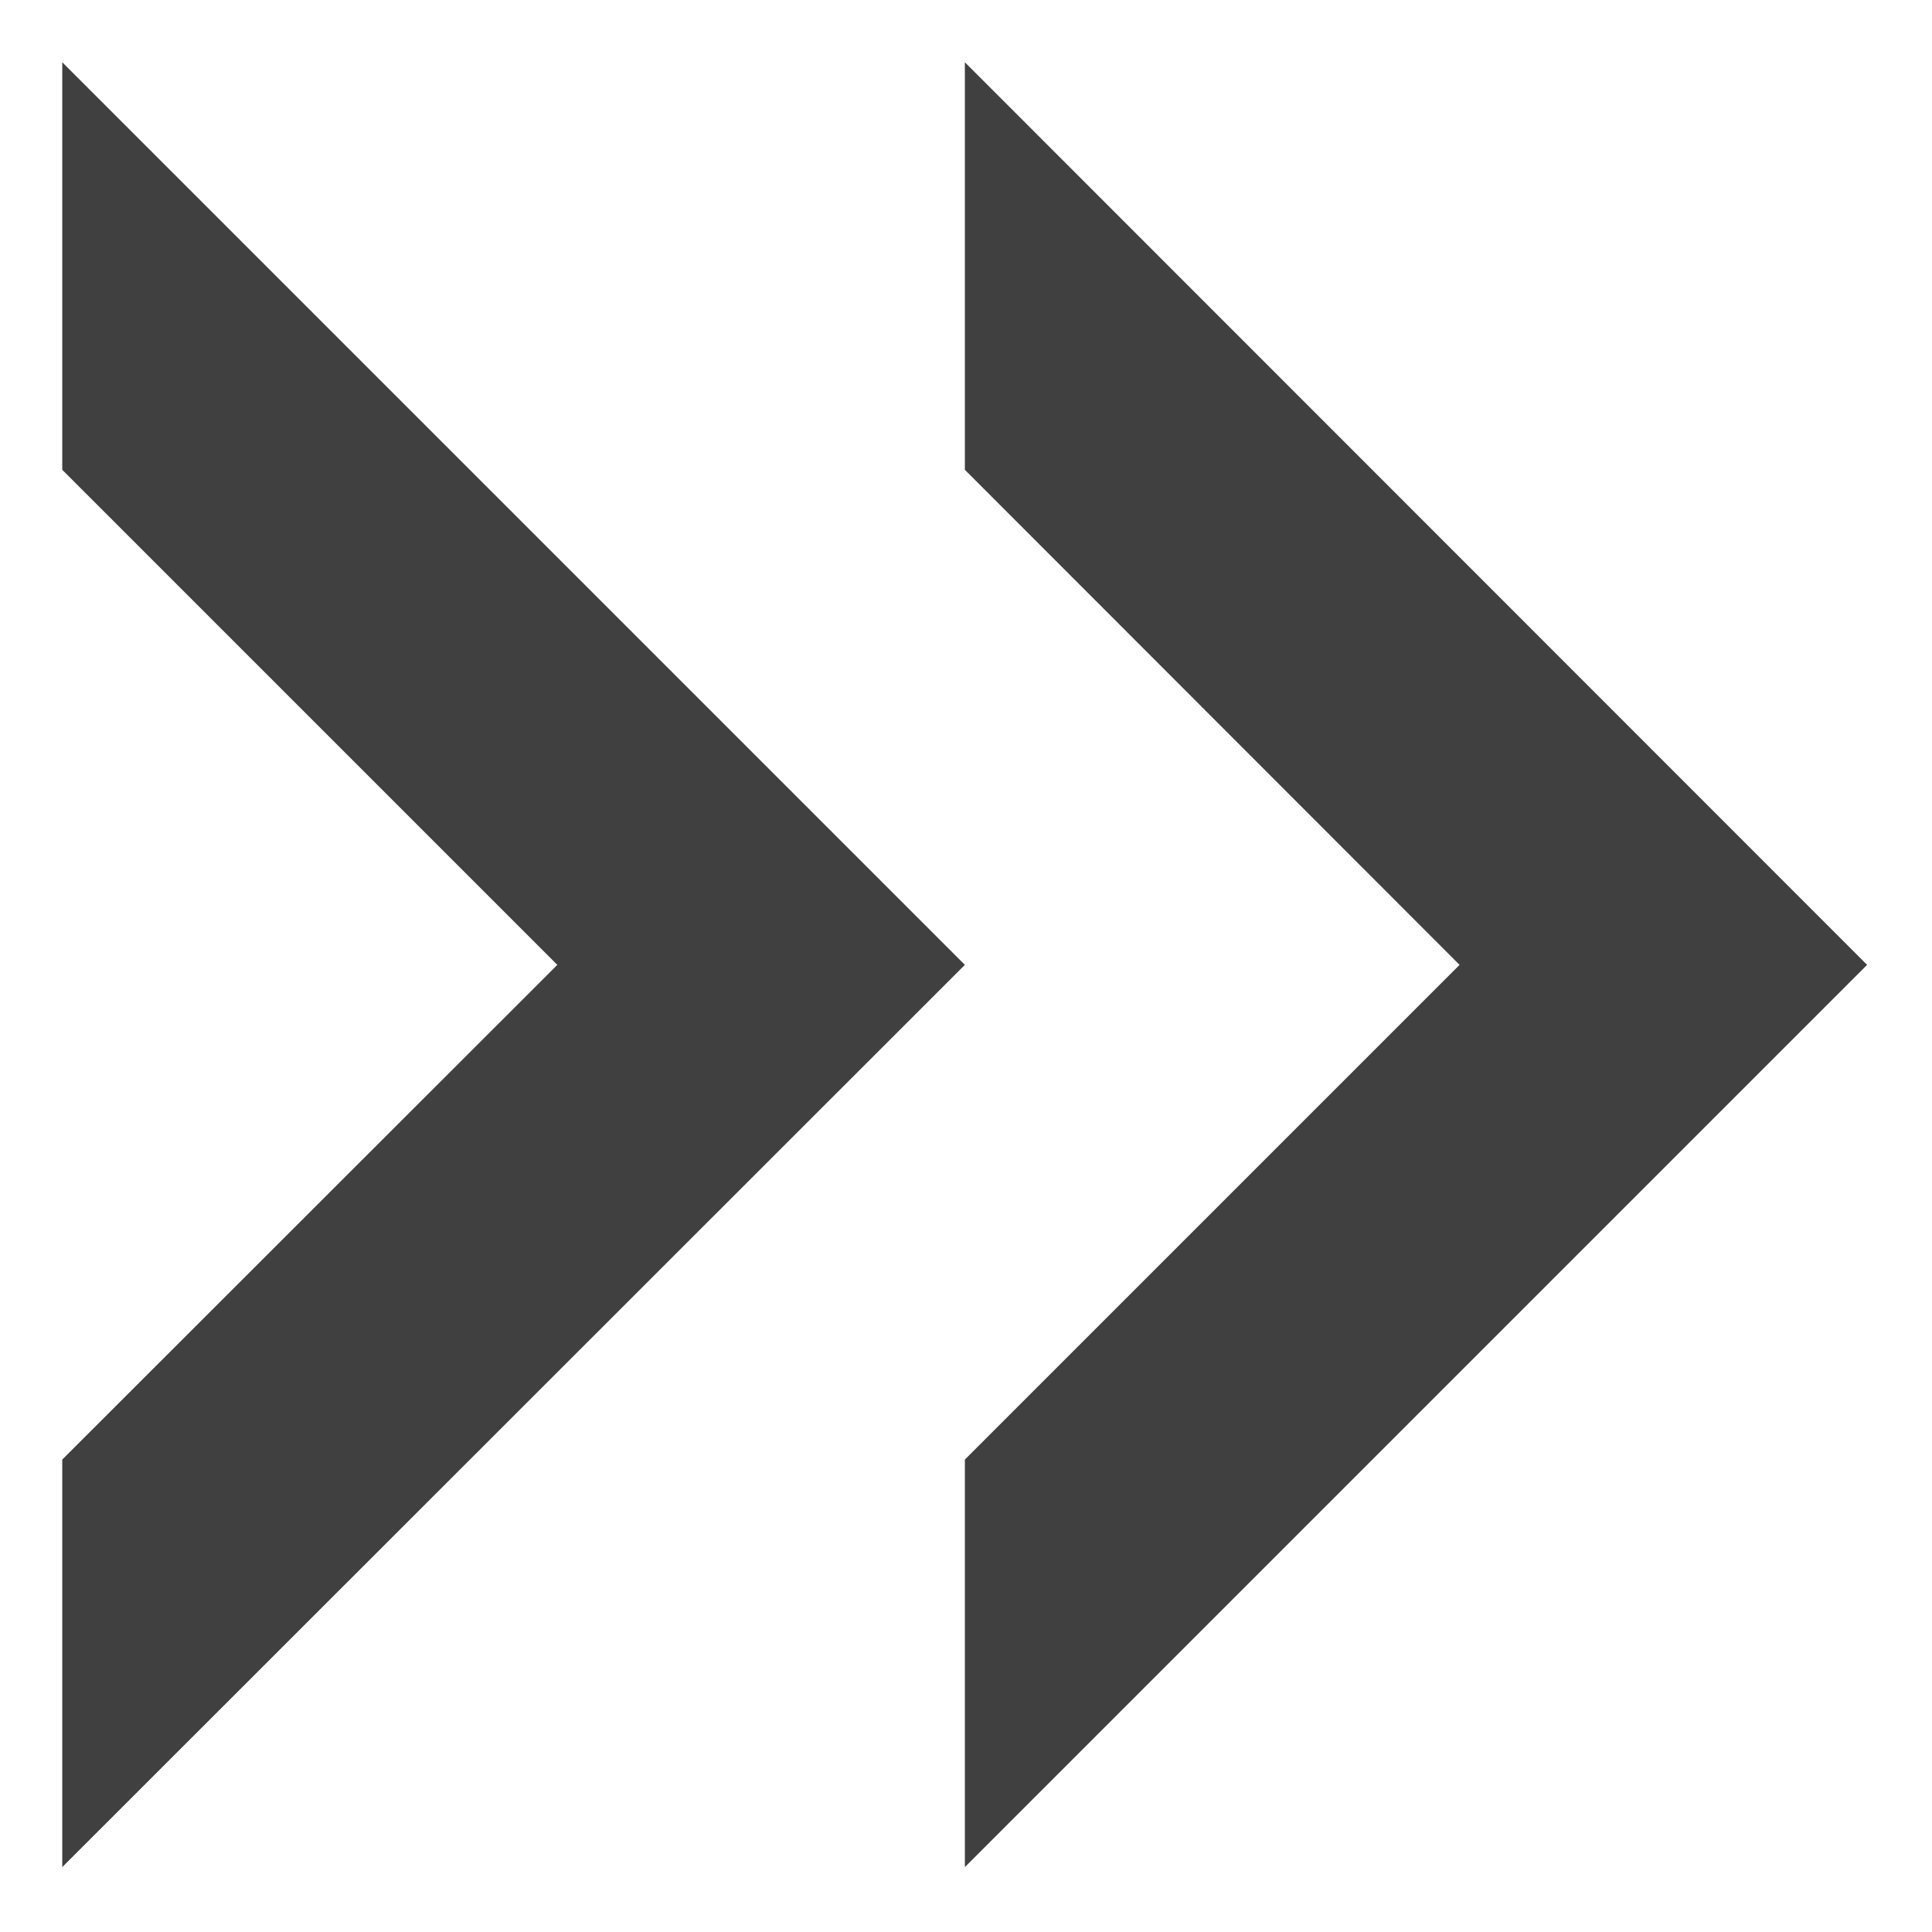
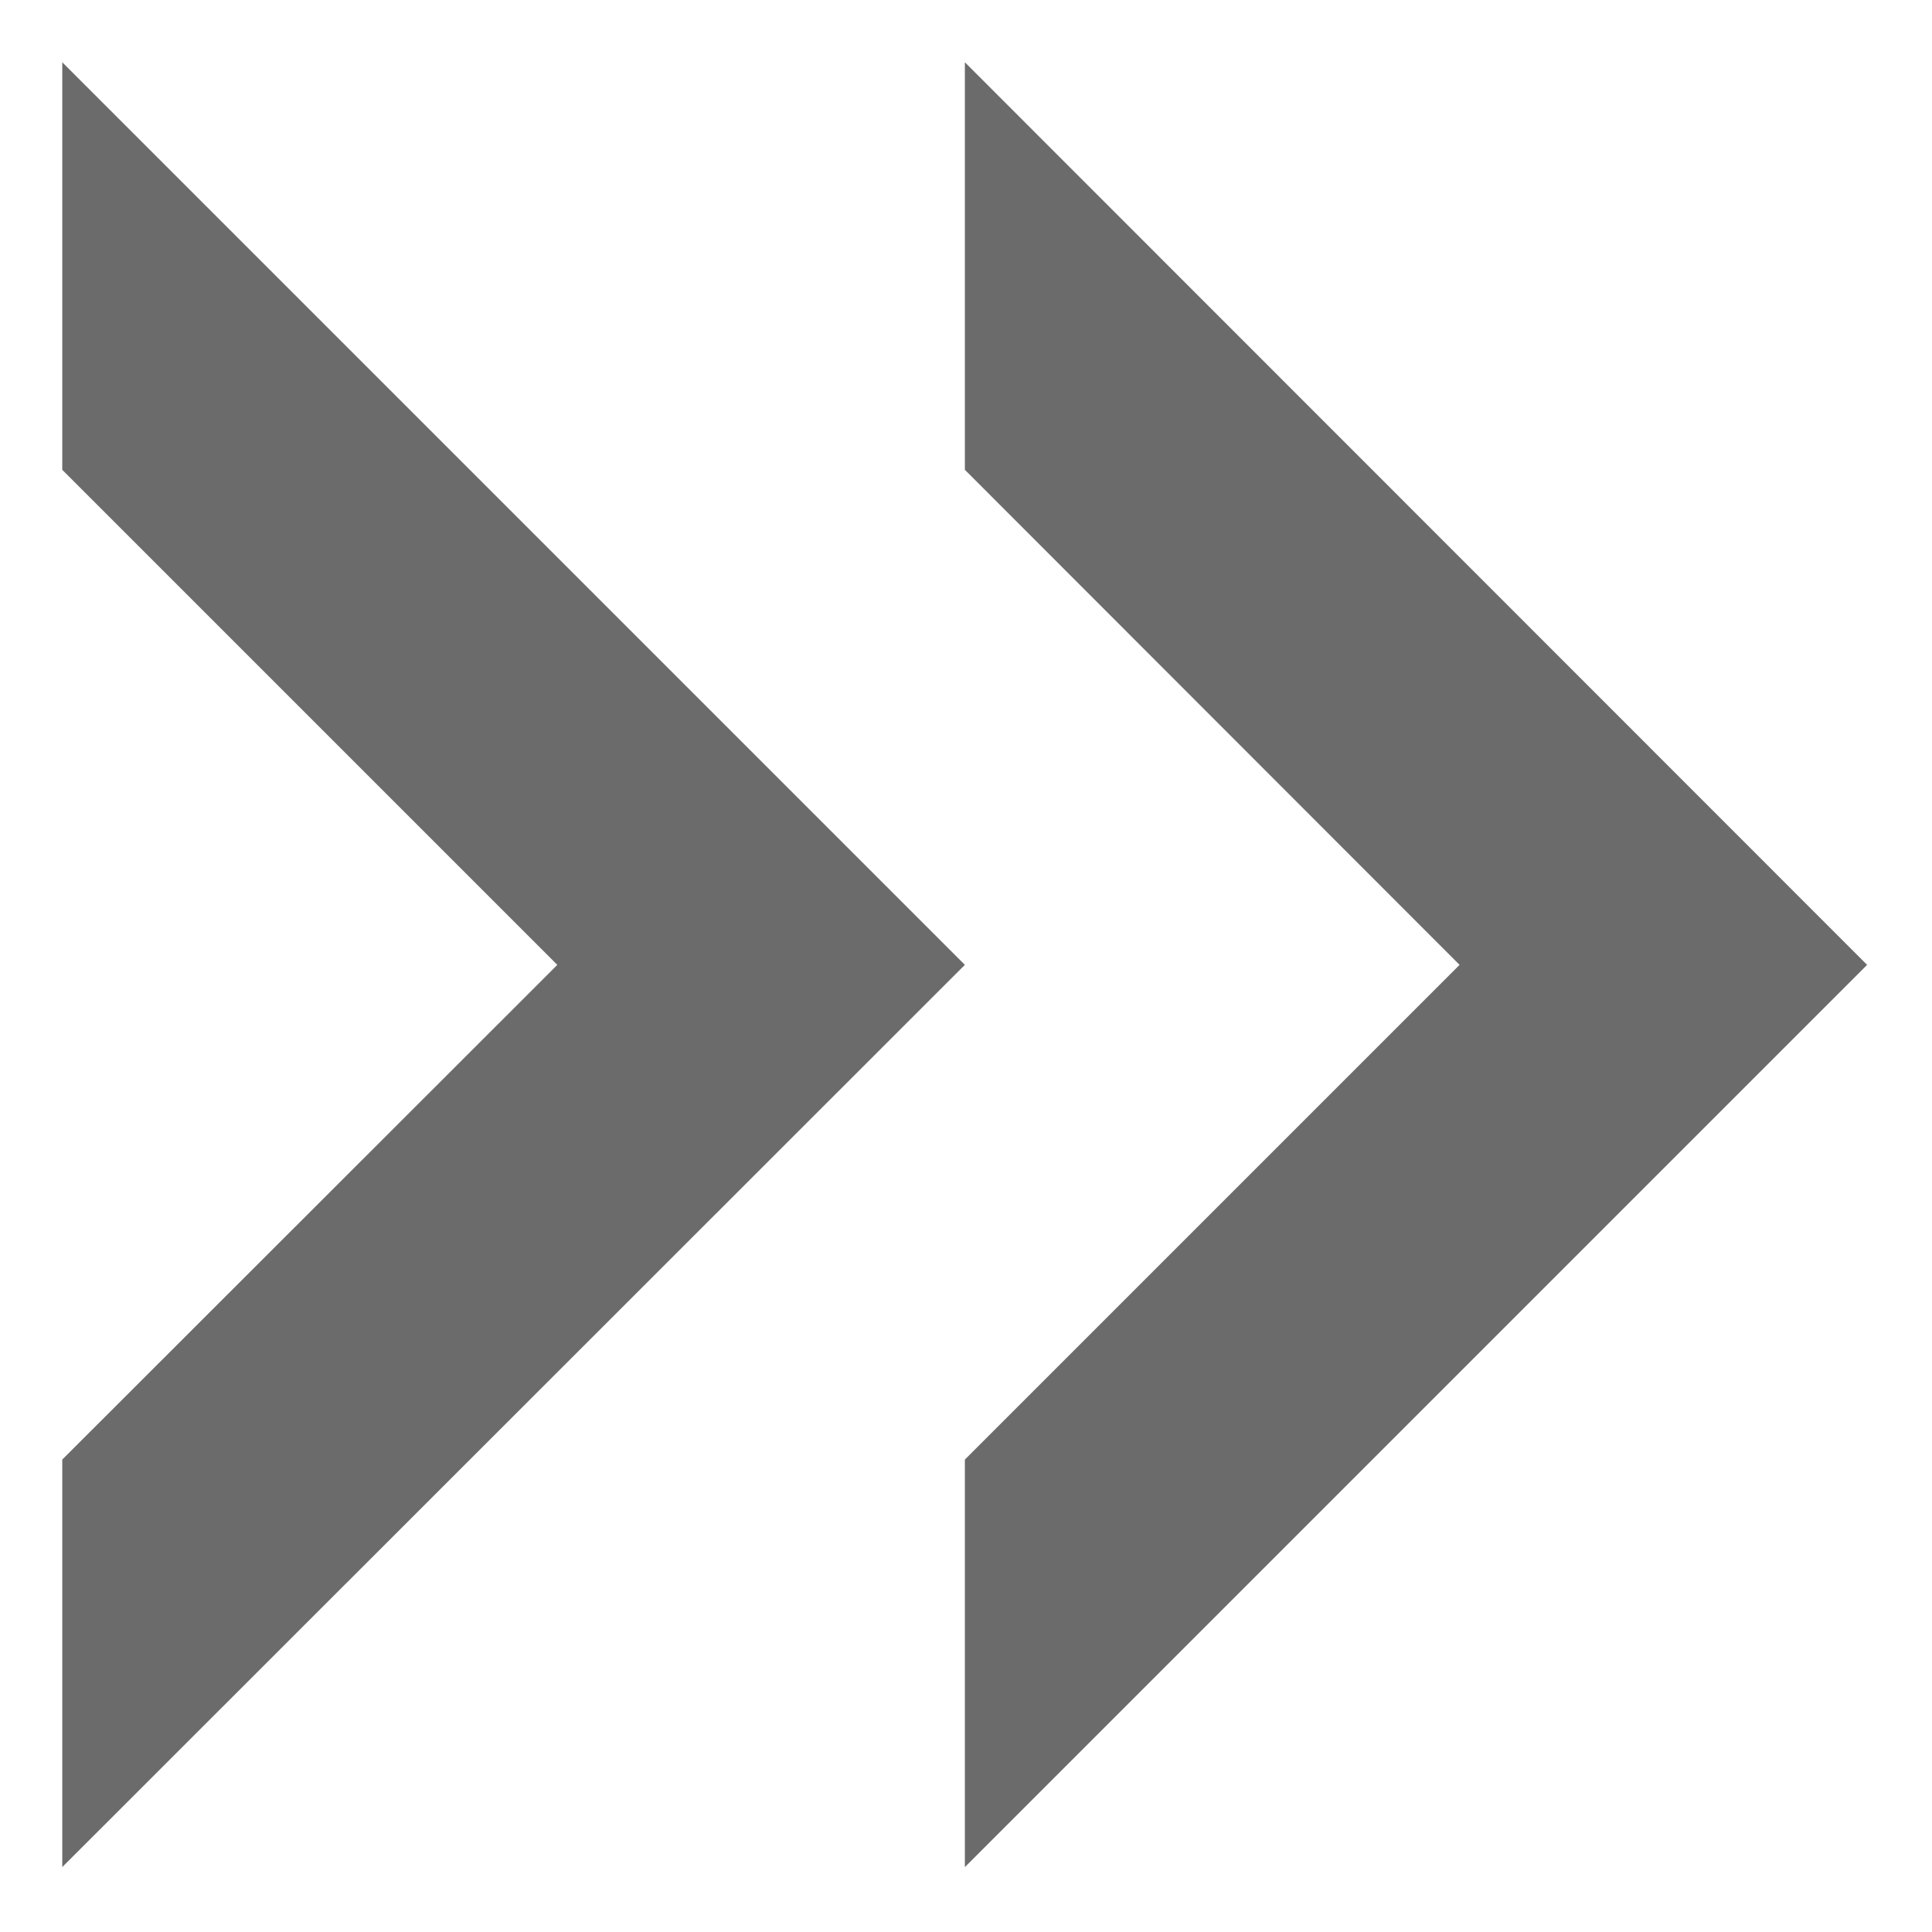
<svg xmlns="http://www.w3.org/2000/svg" version="1.1" id="Layer_1" x="0px" y="0px" viewBox="0 0 512 512" style="enable-background:new 0 0 512 512;" xml:space="preserve">
-   <style type="text/css">
- 	.st0{fill:#404040;}
- </style>
  <g>
    <g>
-       <polygon class="st0" points="16.5,16.5 16.5,124.5 147.7,255.7 16.5,386.8 16.5,494.8 255.7,255.7   " />
+       <polygon fill="#6b6b6b" points="16.5,16.5 16.5,124.5 147.7,255.7 16.5,386.8 16.5,494.8 255.7,255.7 " />
    </g>
    <g>
-       <polygon class="st0" points="255.7,16.5 255.7,124.5 386.8,255.7 255.7,386.8 255.7,494.8 494.8,255.7   " />
+       <polygon fill="#6b6b6b" points="255.7,16.5 255.7,124.5 386.8,255.7 255.7,386.8 255.7,494.8 494.8,255.7 " />
    </g>
  </g>
</svg>
